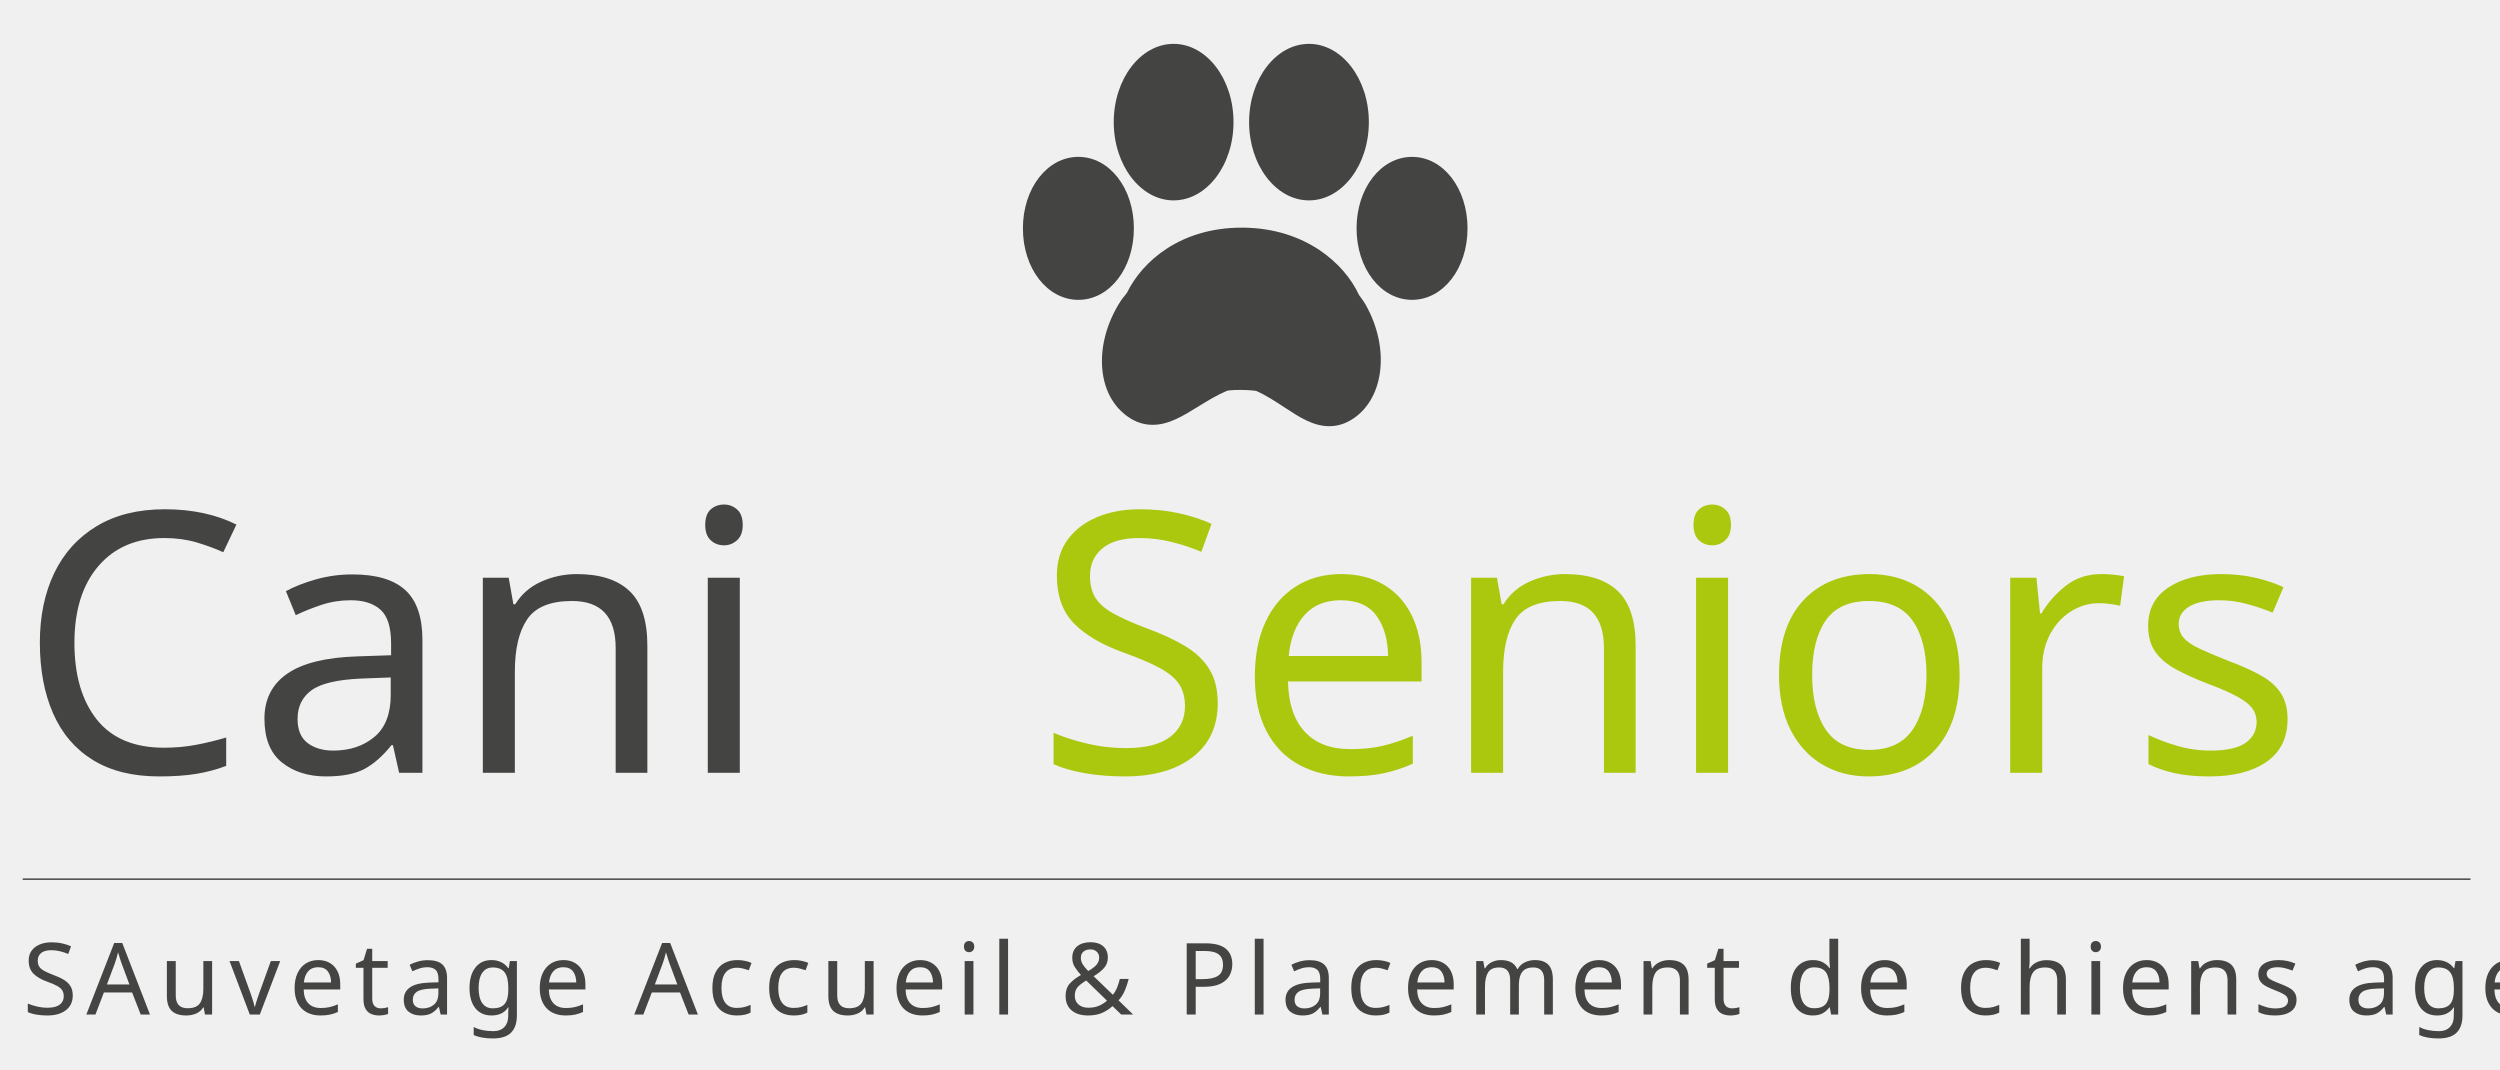
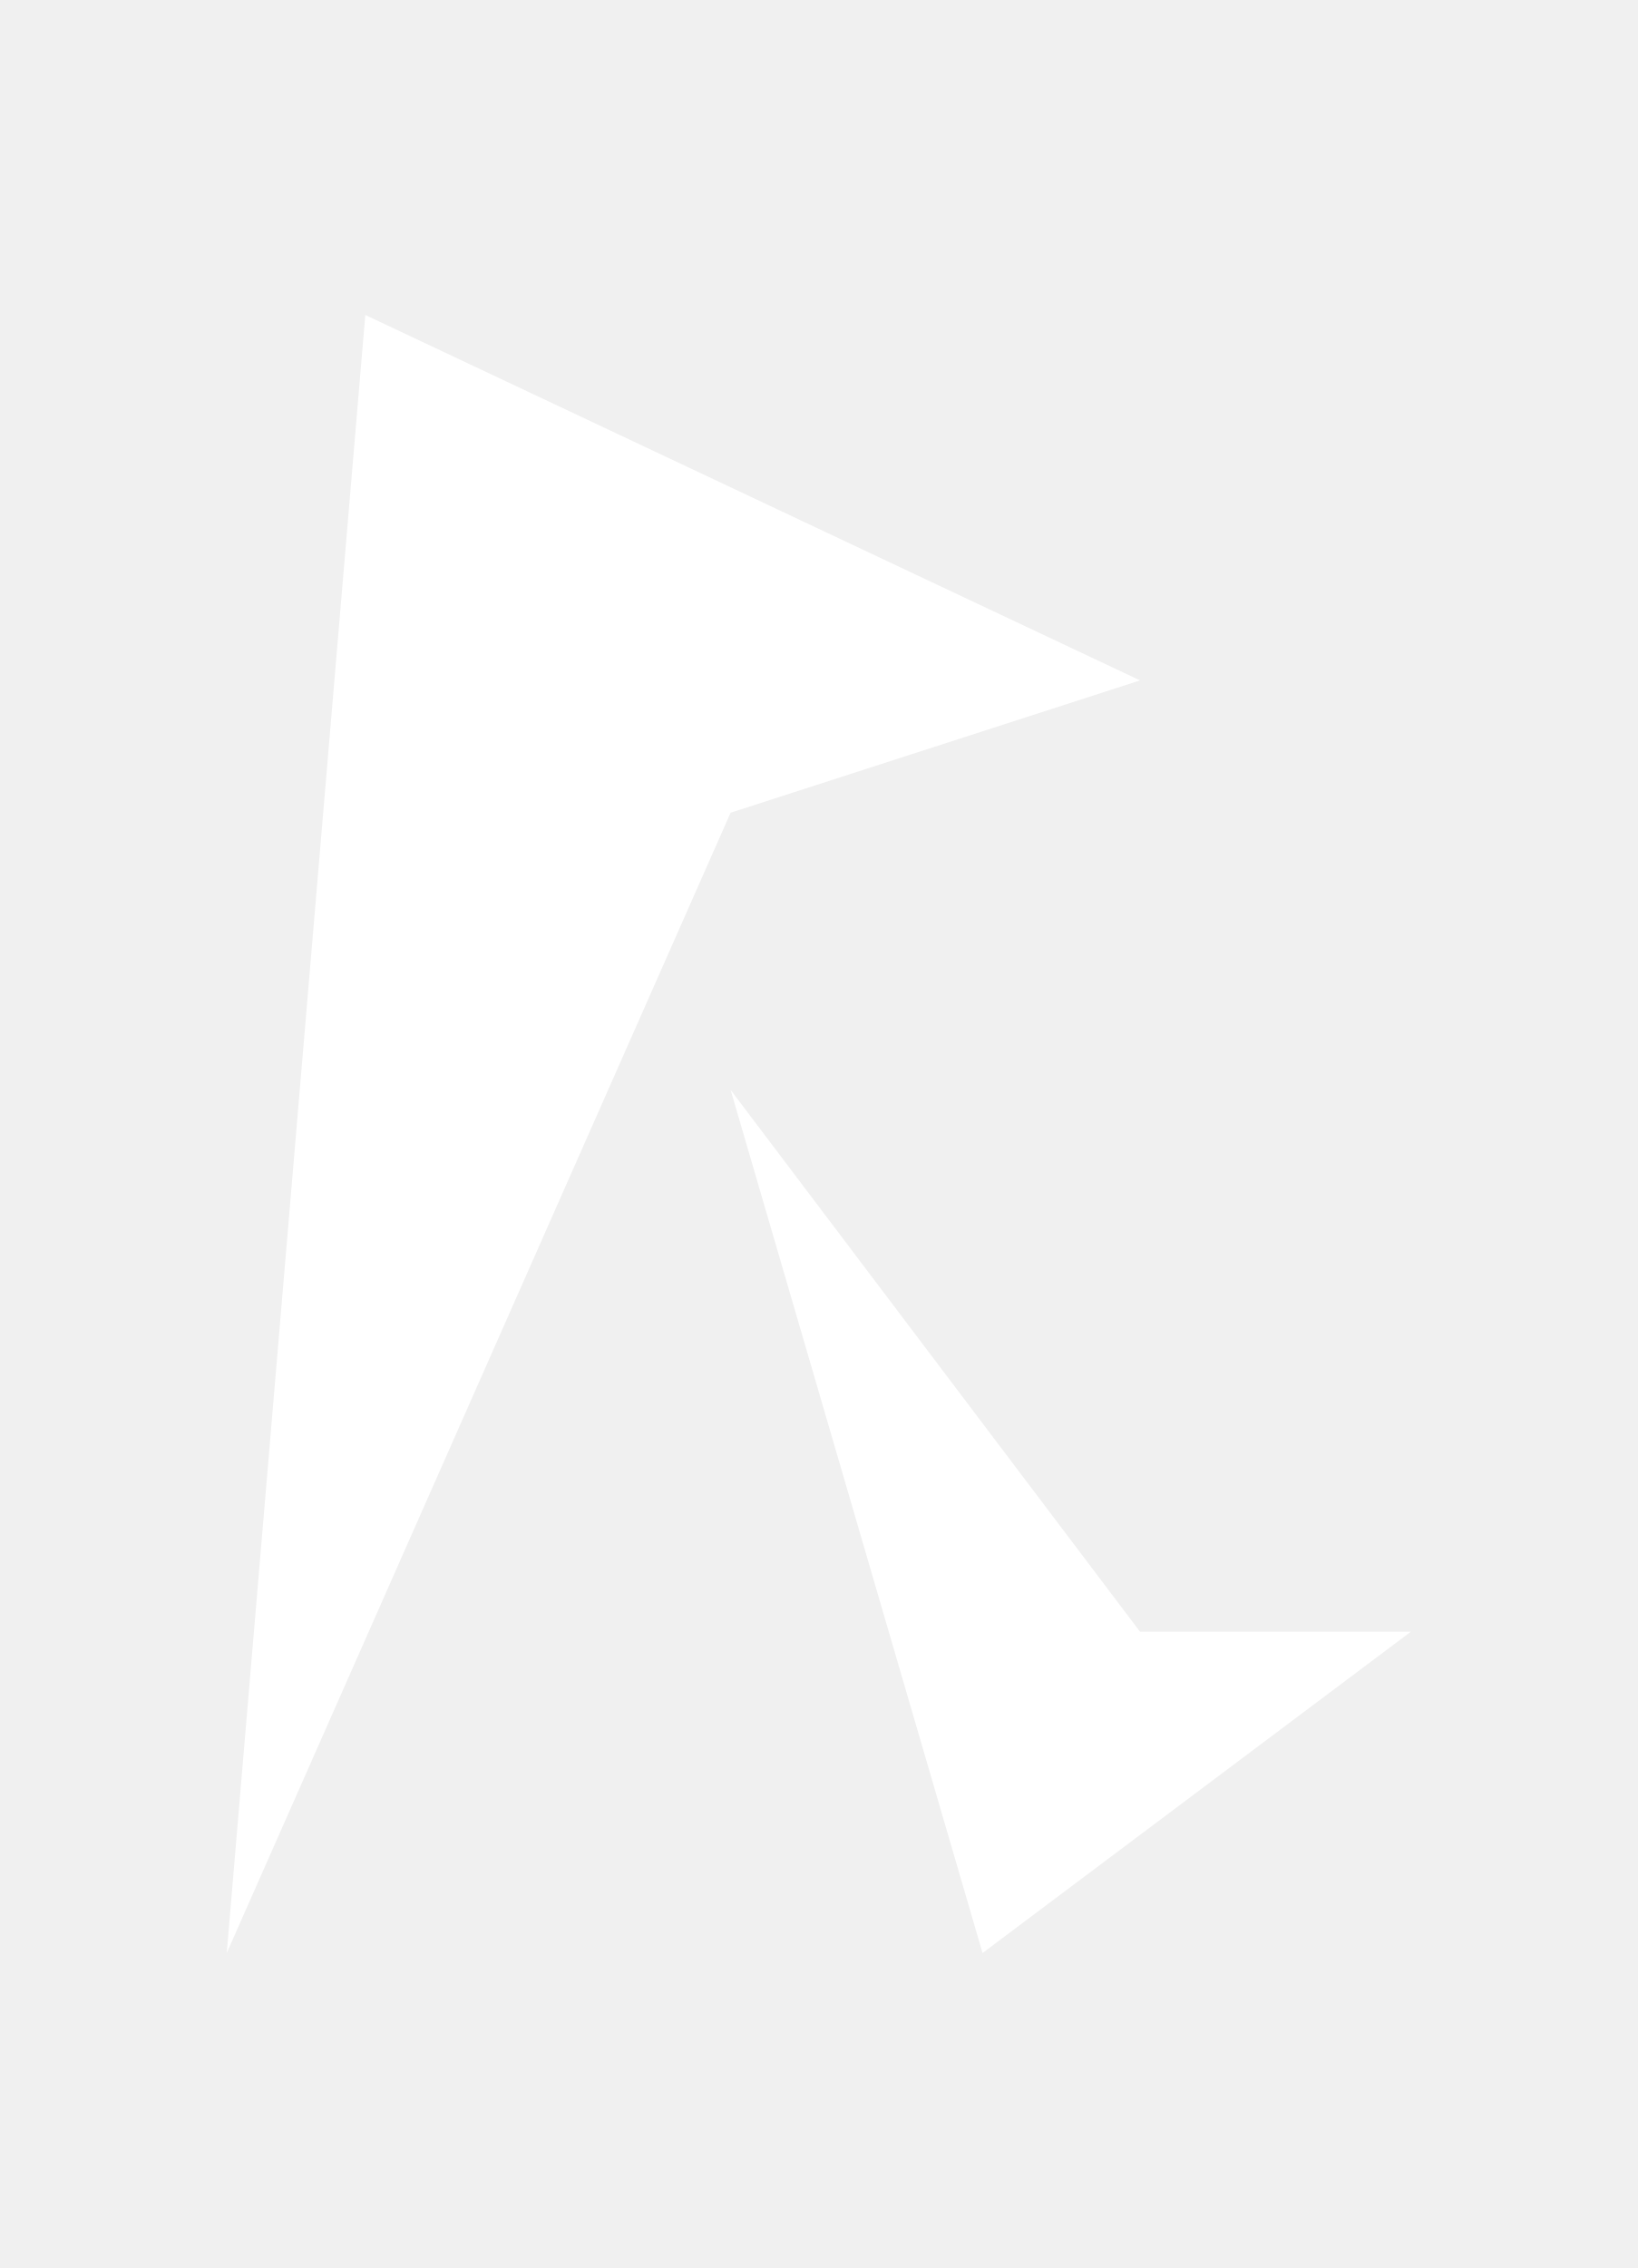
- <svg xmlns="http://www.w3.org/2000/svg" version="1.1" id="Calque_1" x="0px" y="0px" width="841.889px" height="360px" viewBox="0 111.14 841.889 360" enable-background="new 0 111.14 841.889 360" xml:space="preserve">
-   <text transform="matrix(1 0 0 1 5.9368 371.3884)">
-     <tspan x="0" y="0" fill="#444443" font-family="'NexaRustSans-Black'" font-size="122.581">Cani</tspan>
-     <tspan x="342.611" y="0" fill="#ABC80F" font-family="'GabrielWeissFriendsFont'" font-size="122.581">Seniors</tspan>
-   </text>
-   <g>
-     <g>
-       <path fill="#444443" d="M440.805,178.622c-11.121,0-20.164-11.83-20.164-26.362c0-14.532,9.043-26.349,20.164-26.349     s20.162,11.817,20.162,26.349C460.967,166.793,451.926,178.622,440.805,178.622L440.805,178.622z M440.805,130.051" />
-       <path fill="#444443" d="M475.519,212.116c-10.475,0-18.689-10.576-18.689-24.069c0-13.503,8.215-24.079,18.689-24.079     c10.476,0,18.68,10.575,18.68,24.079C494.198,201.54,485.994,212.116,475.519,212.116L475.519,212.116z M475.519,168.105" />
-       <path fill="#444443" d="M395.219,178.622c-11.11,0-20.162-11.83-20.162-26.362c0-14.532,9.052-26.349,20.162-26.349     c11.121,0,20.173,11.817,20.173,26.349C415.393,166.793,406.341,178.622,395.219,178.622L395.219,178.622z M395.219,130.051" />
-       <path fill="#444443" d="M447.626,254.662c-5.44,0-10.132-3.088-15.107-6.357c-2.997-1.978-6.055-3.986-9.445-5.5     c-0.484-0.111-2.493-0.353-5.49-0.353c-2.735,0-4.088,0.202-4.309,0.252c-3.351,1.403-6.6,3.401-9.749,5.338     c-5.389,3.32-10.001,6.156-15.379,6.156c-2.726,0-5.319-0.777-7.7-2.311c-5.663-3.634-8.972-9.941-9.335-17.762     c-0.331-7.125,1.888-14.794,6.257-21.586c0.454-0.707,0.949-1.322,1.473-1.938c0.202-0.243,0.576-0.696,0.667-0.858     c5.157-10.596,18.014-21.94,38.621-21.94h0.777c20.92,0.295,33.888,12.273,38.621,22.435c0.12,0.252,0.463,0.717,0.766,1.12     c0.597,0.828,1.09,1.504,1.535,2.291c8.567,15.078,6.226,32.627-5.208,39.126C452.419,254.027,450.069,254.662,447.626,254.662     L447.626,254.662z M417.583,238.314" />
-       <path fill="#444443" d="M363.148,212.116c-10.474,0-18.678-10.576-18.678-24.069c0-13.503,8.205-24.079,18.678-24.079     c10.486,0,18.691,10.575,18.691,24.079C381.839,201.54,373.634,212.116,363.148,212.116L363.148,212.116z M363.148,168.105" />
-     </g>
-   </g>
-   <text transform="matrix(1 0 0 1 7.6428 452.78)" fill="#444443" font-family="'RobotoCondensed-Light'" font-size="33.585" letter-spacing="3">SAuvetage Accueil &amp; Placement de chiens agés</text>
-   <line fill="none" stroke="#444443" stroke-width="0.5" stroke-miterlimit="10" x1="7.641" y1="407.202" x2="831.951" y2="407.202" />
+ <svg xmlns="http://www.w3.org/2000/svg" version="1.1" id="Layer_2" x="0px" y="0px" viewBox="-4 0 26 36" style="enable-background:new -4 0 26 36;" xml:space="preserve">
+   <style type="text/css">
+ 	.st0{fill:#FFFFFF;}
+ </style>
+   <polygon class="st0" points="1.8,5 -0.4,31 7.6,12.9 14.1,10.8 " />
+   <polygon class="st0" points="11.6,31 7.6,17.3 14.1,25.9 18.4,25.9 " />
</svg>
